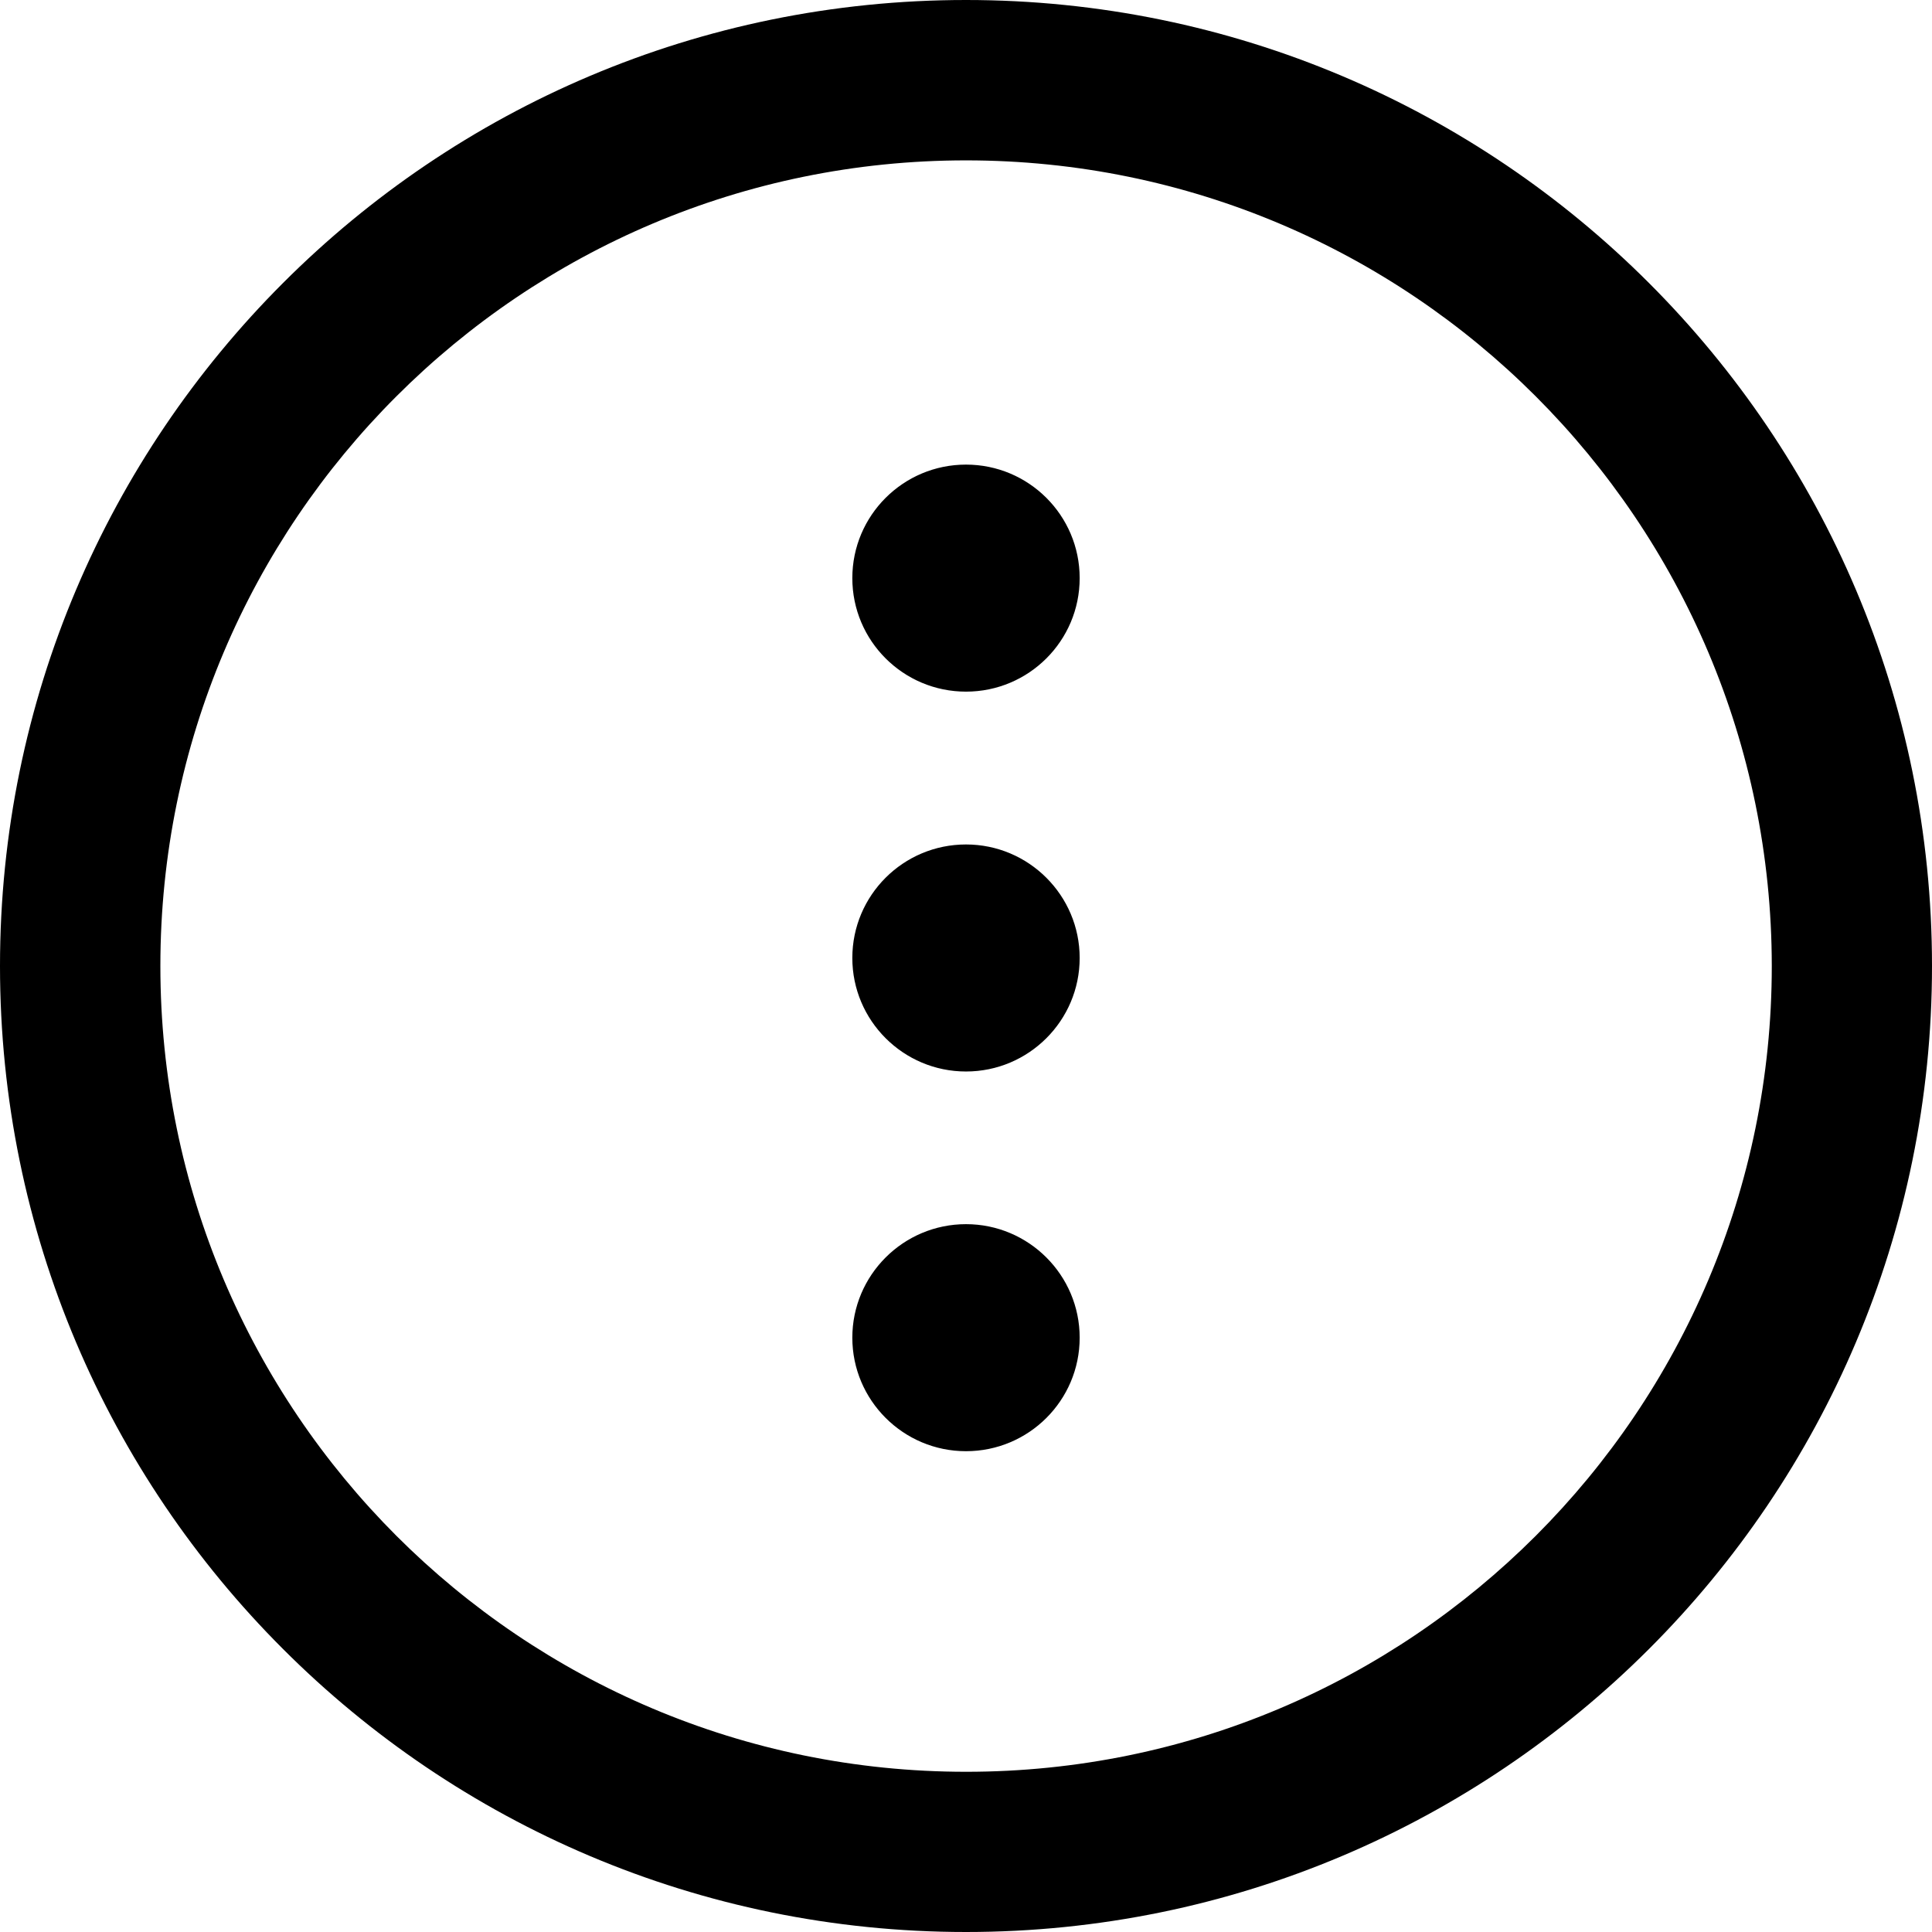
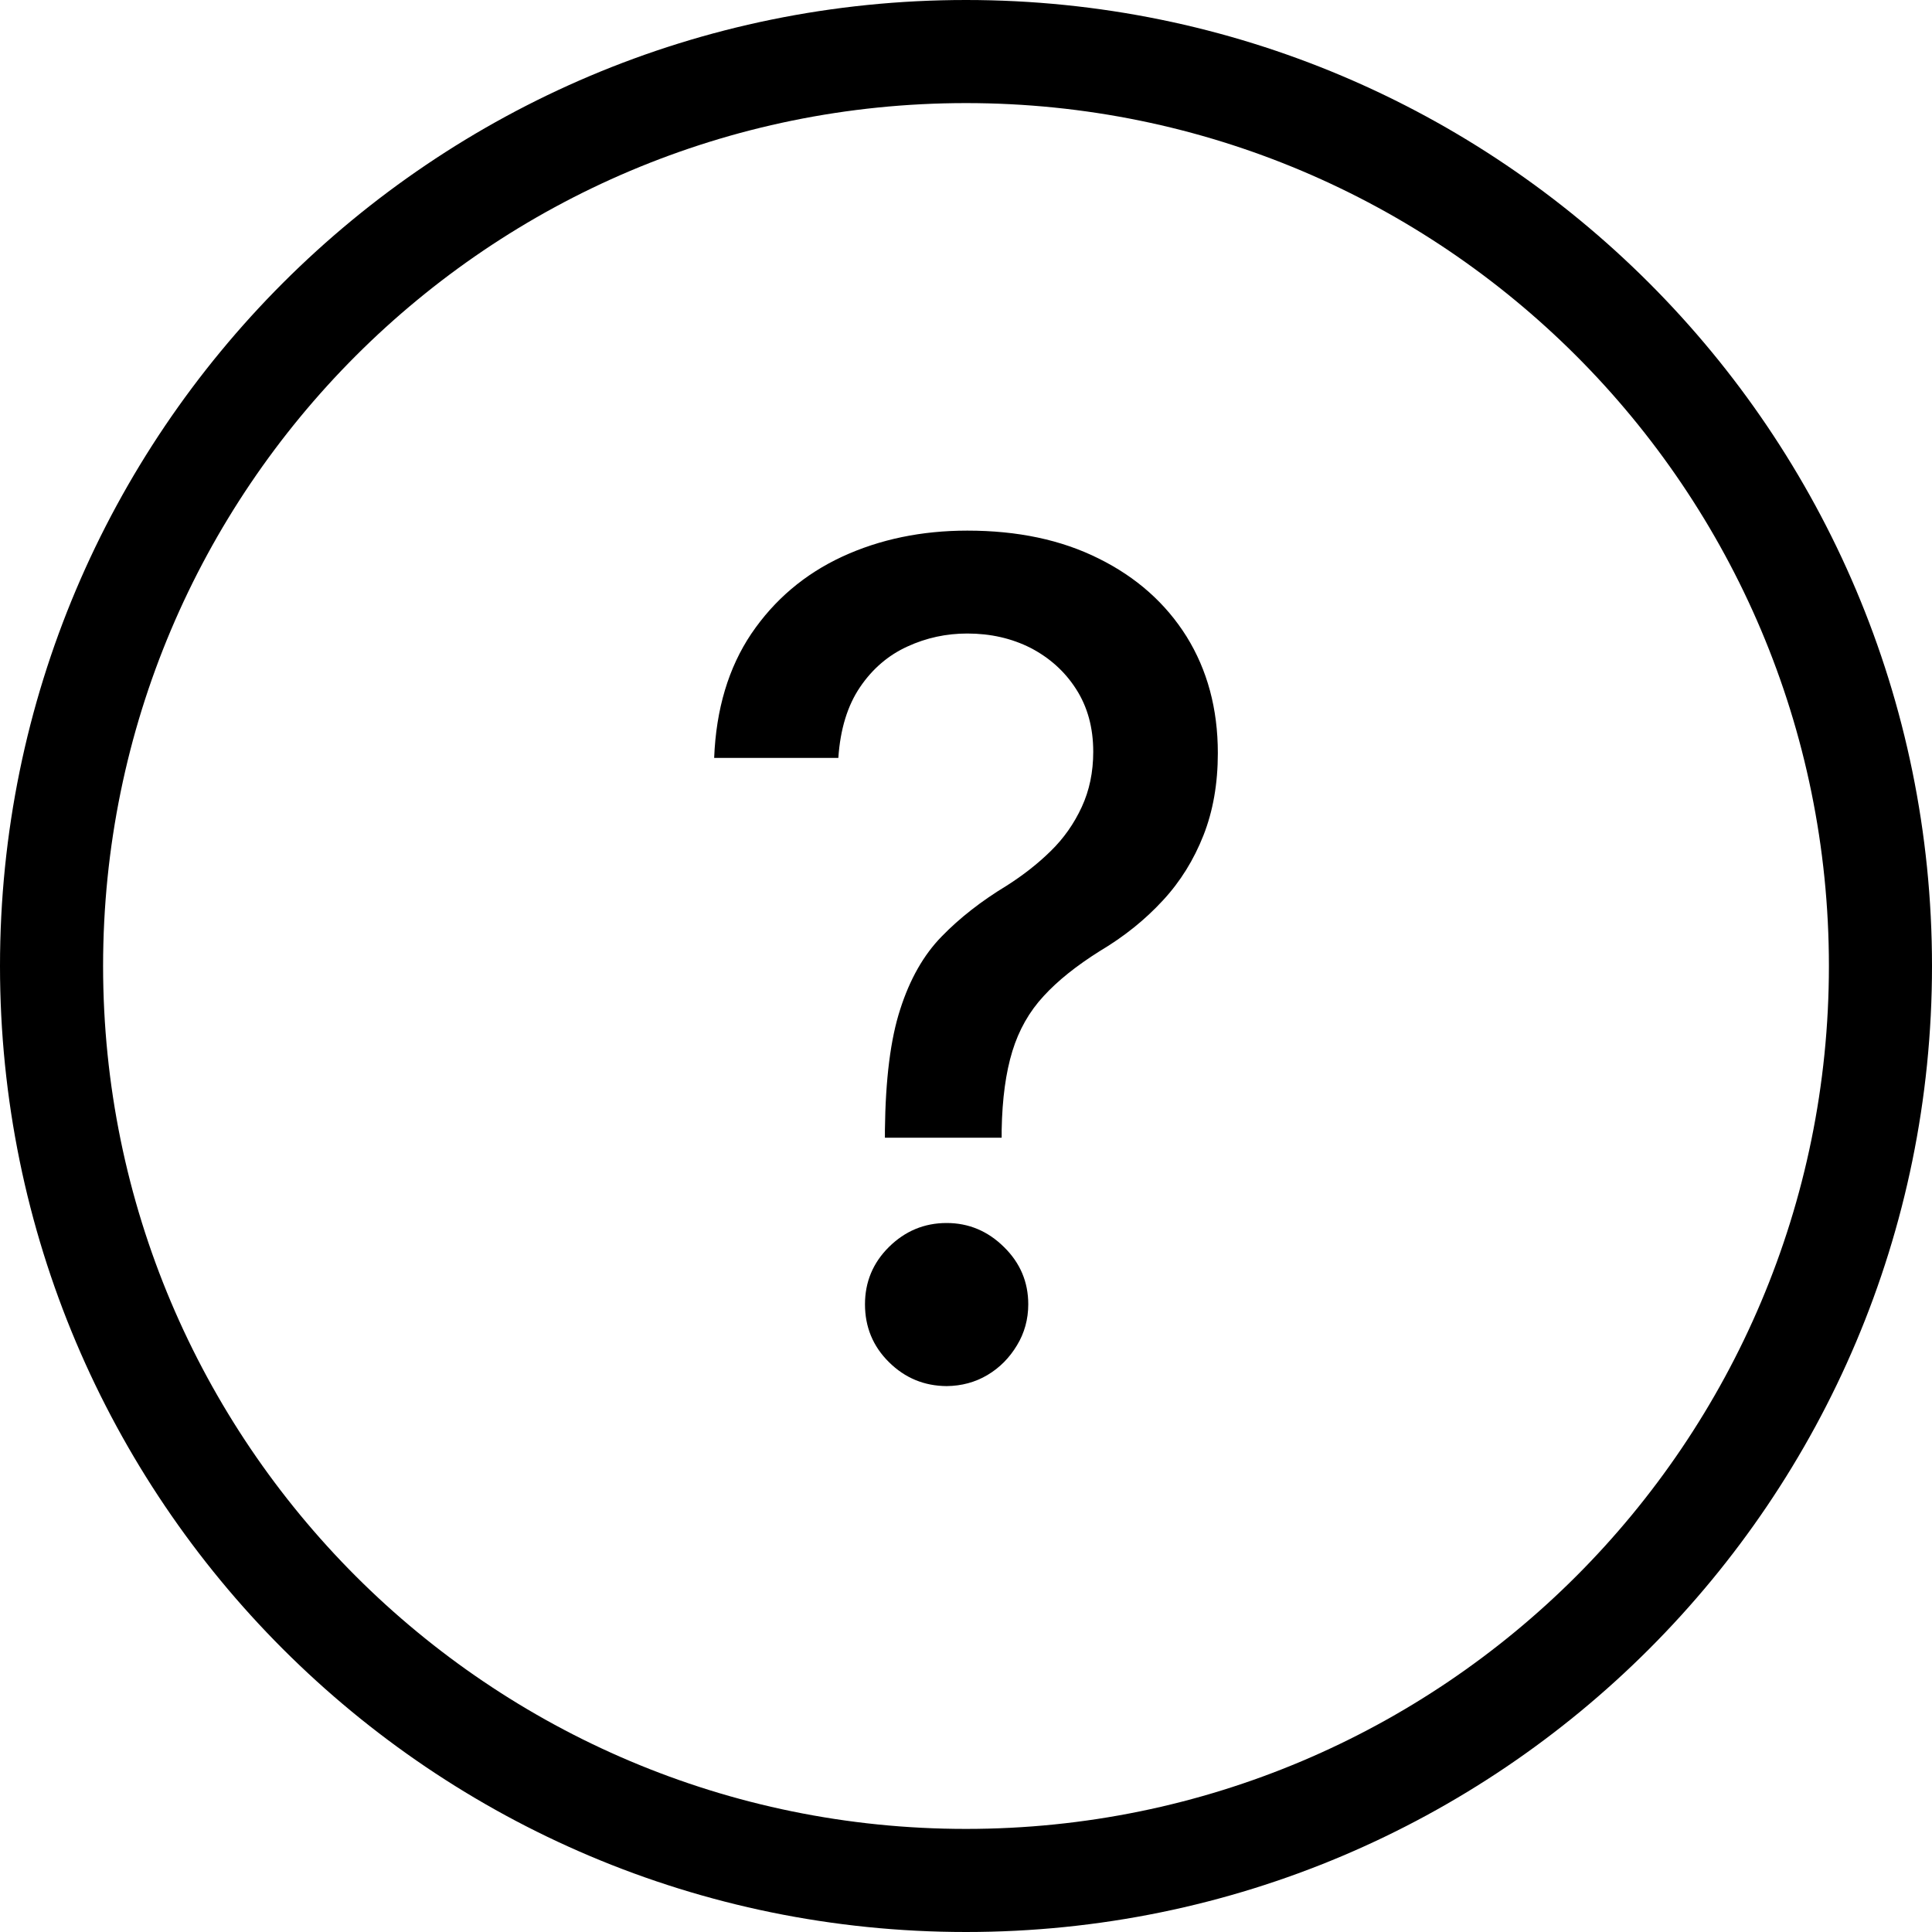
- <svg xmlns="http://www.w3.org/2000/svg" version="1.1" id="Layer_1" x="0px" y="0px" viewBox="0 0 122.88 122.88" style="enable-background:new 0 0 122.88 122.88" xml:space="preserve">
-   <g>
-     <path d="M61.44,0c16.96,0,32.33,6.88,43.44,18c11.12,11.12,18,26.48,18,43.44s-6.88,32.33-18,43.44c-11.12,11.12-26.48,18-43.44,18 c-16.96,0-32.33-6.88-43.44-18C6.88,93.77,0,78.41,0,61.44C0,44.48,6.88,29.12,18,18C29.11,6.88,44.47,0,61.44,0L61.44,0z M61.44,92.3c-3.99,0-7.23-3.24-7.23-7.22s3.24-7.22,7.23-7.22c3.99,0,7.23,3.24,7.23,7.22C68.67,89.07,65.43,92.3,61.44,92.3 L61.44,92.3L61.44,92.3z M61.44,43.99c-3.99,0-7.23-3.23-7.23-7.22c0-3.99,3.24-7.22,7.23-7.22c3.99,0,7.23,3.23,7.23,7.22 S65.43,43.99,61.44,43.99L61.44,43.99L61.44,43.99z M61.44,68.15c-3.99,0-7.23-3.24-7.23-7.22c0-3.99,3.24-7.22,7.23-7.22 c3.99,0,7.23,3.24,7.23,7.22C68.67,64.91,65.43,68.15,61.44,68.15L61.44,68.15L61.44,68.15z M97.67,25.2 C88.4,15.93,75.59,10.2,61.44,10.2c-14.15,0-26.96,5.74-36.23,15.01C15.93,34.48,10.2,47.29,10.2,61.44 c0,14.15,5.74,26.96,15.01,36.24c9.27,9.27,22.08,15.01,36.24,15.01s26.96-5.74,36.23-15.01c9.27-9.27,15.01-22.08,15.01-36.24 C112.68,47.29,106.95,34.48,97.67,25.2L97.67,25.2z" />
-   </g>
+ <svg xmlns="http://www.w3.org/2000/svg" shape-rendering="geometricPrecision" text-rendering="geometricPrecision" image-rendering="optimizeQuality" fill-rule="evenodd" clip-rule="evenodd" viewBox="0 0 512 512">
+   <path fill-rule="nonzero" d="M256 0c70.69 0 134.7 28.66 181.02 74.98C483.34 121.31 512 185.31 512 256c0 70.69-28.66 134.7-74.98 181.02C390.7 483.34 326.69 512 256 512c-70.69 0-134.69-28.66-181.02-74.98C28.66 390.7 0 326.69 0 256c0-70.69 28.66-134.69 74.98-181.02C121.31 28.66 185.31 0 256 0zm-21.49 301.51v-2.03c.16-13.46 1.48-24.12 4.07-32.05 2.54-7.92 6.19-14.37 10.97-19.25 4.77-4.92 10.51-9.39 17.22-13.46 4.31-2.74 8.22-5.78 11.68-9.18 3.45-3.36 6.19-7.27 8.23-11.69 2.02-4.37 3.04-9.24 3.04-14.62 0-6.4-1.52-11.94-4.57-16.66-3-4.68-7.06-8.28-12.04-10.87-5.03-2.54-10.61-3.81-16.76-3.81-5.53 0-10.81 1.11-15.89 3.45-5.03 2.29-9.25 5.89-12.55 10.77-3.3 4.87-5.23 11.12-5.74 18.74h-32.91c.51-12.95 3.81-23.92 9.85-32.91 6.1-8.99 14.13-15.8 24.08-20.42 10.01-4.62 21.08-6.9 33.16-6.9 13.31 0 24.89 2.43 34.84 7.41 9.96 4.93 17.73 11.83 23.27 20.67 5.48 8.84 8.28 19.1 8.28 30.88 0 8.08-1.27 15.34-3.81 21.79-2.54 6.45-6.1 12.24-10.77 17.27-4.68 5.08-10.21 9.54-16.71 13.41-6.15 3.86-11.12 7.82-14.88 11.93-3.81 4.11-6.56 8.99-8.28 14.58-1.73 5.63-2.69 12.59-2.84 20.92v2.03h-30.94zm16.36 65.82c-5.94-.04-11.02-2.13-15.29-6.35-4.26-4.21-6.35-9.34-6.35-15.33 0-5.89 2.09-10.97 6.35-15.19 4.27-4.21 9.35-6.35 15.29-6.35 5.84 0 10.92 2.14 15.18 6.35 4.32 4.22 6.45 9.3 6.45 15.19 0 3.96-1.01 7.62-2.99 10.87-1.98 3.3-4.57 5.94-7.82 7.87-3.25 1.93-6.86 2.9-10.82 2.94zM417.71 94.29C376.33 52.92 319.15 27.32 256 27.32c-63.15 0-120.32 25.6-161.71 66.97C52.92 135.68 27.32 192.85 27.32 256c0 63.15 25.6 120.33 66.97 161.71 41.39 41.37 98.56 66.97 161.71 66.97 63.15 0 120.33-25.6 161.71-66.97 41.37-41.38 66.97-98.56 66.97-161.71 0-63.15-25.6-120.32-66.97-161.71z" />
</svg>
